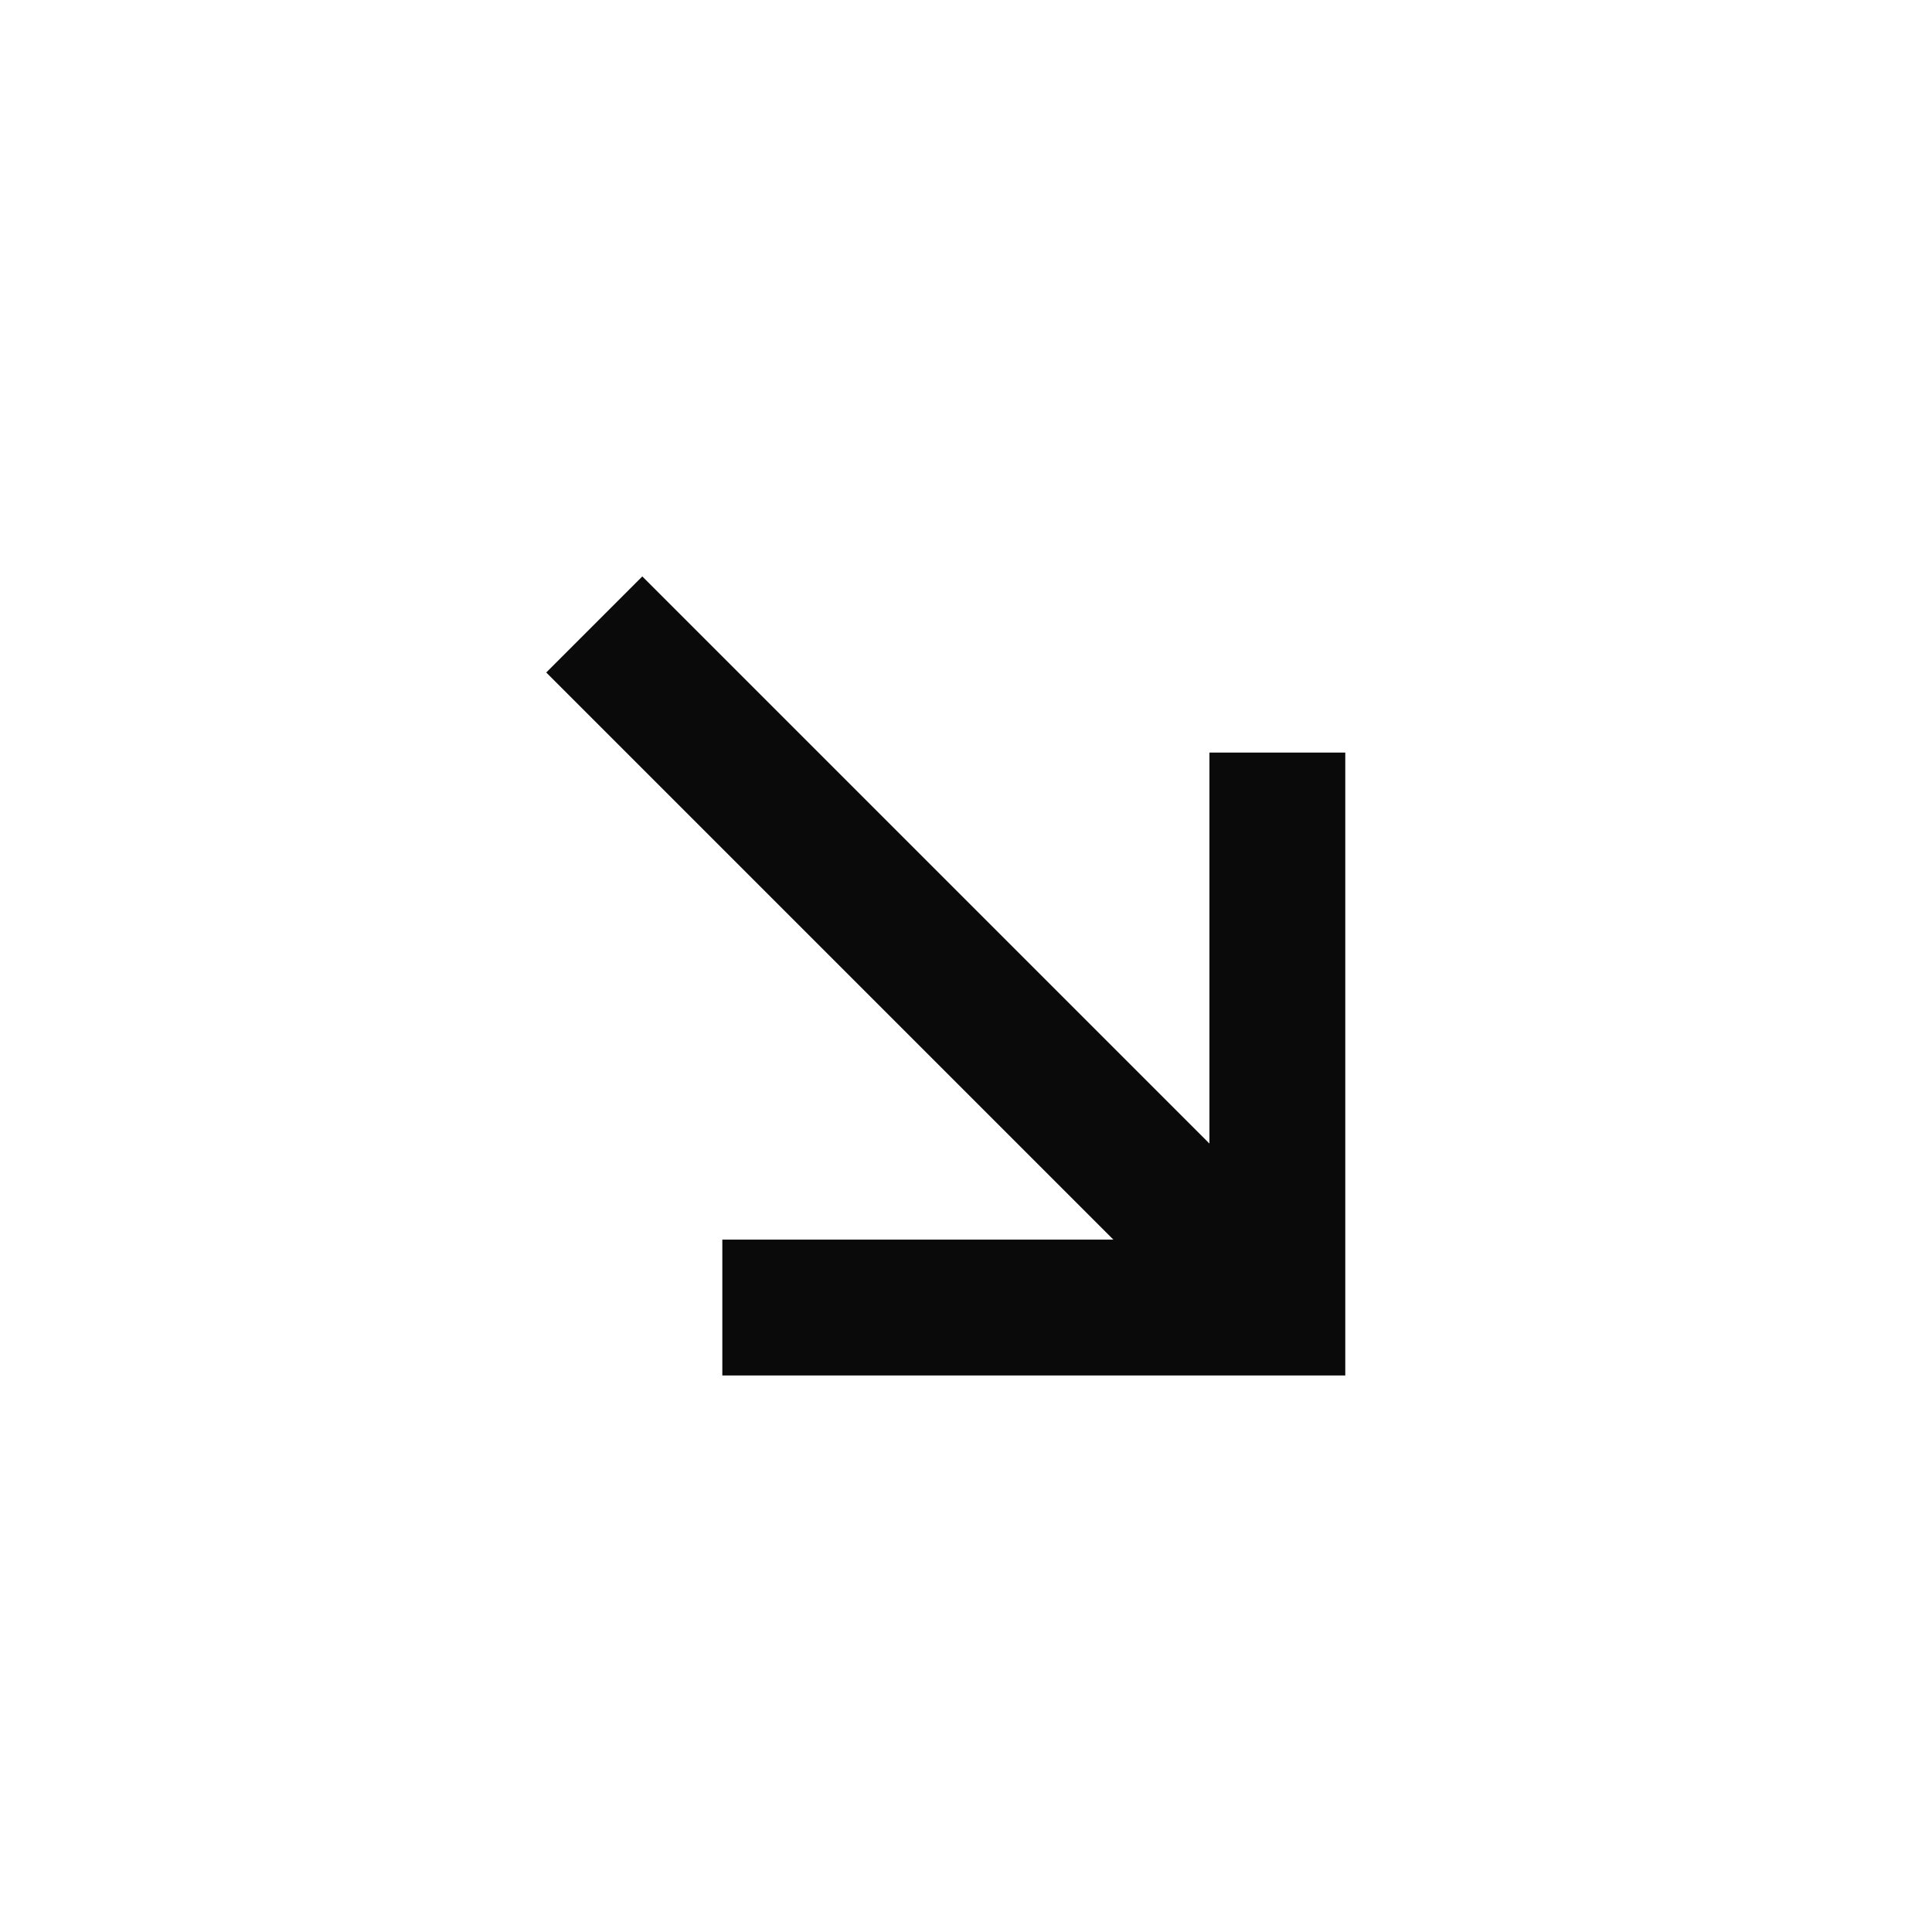
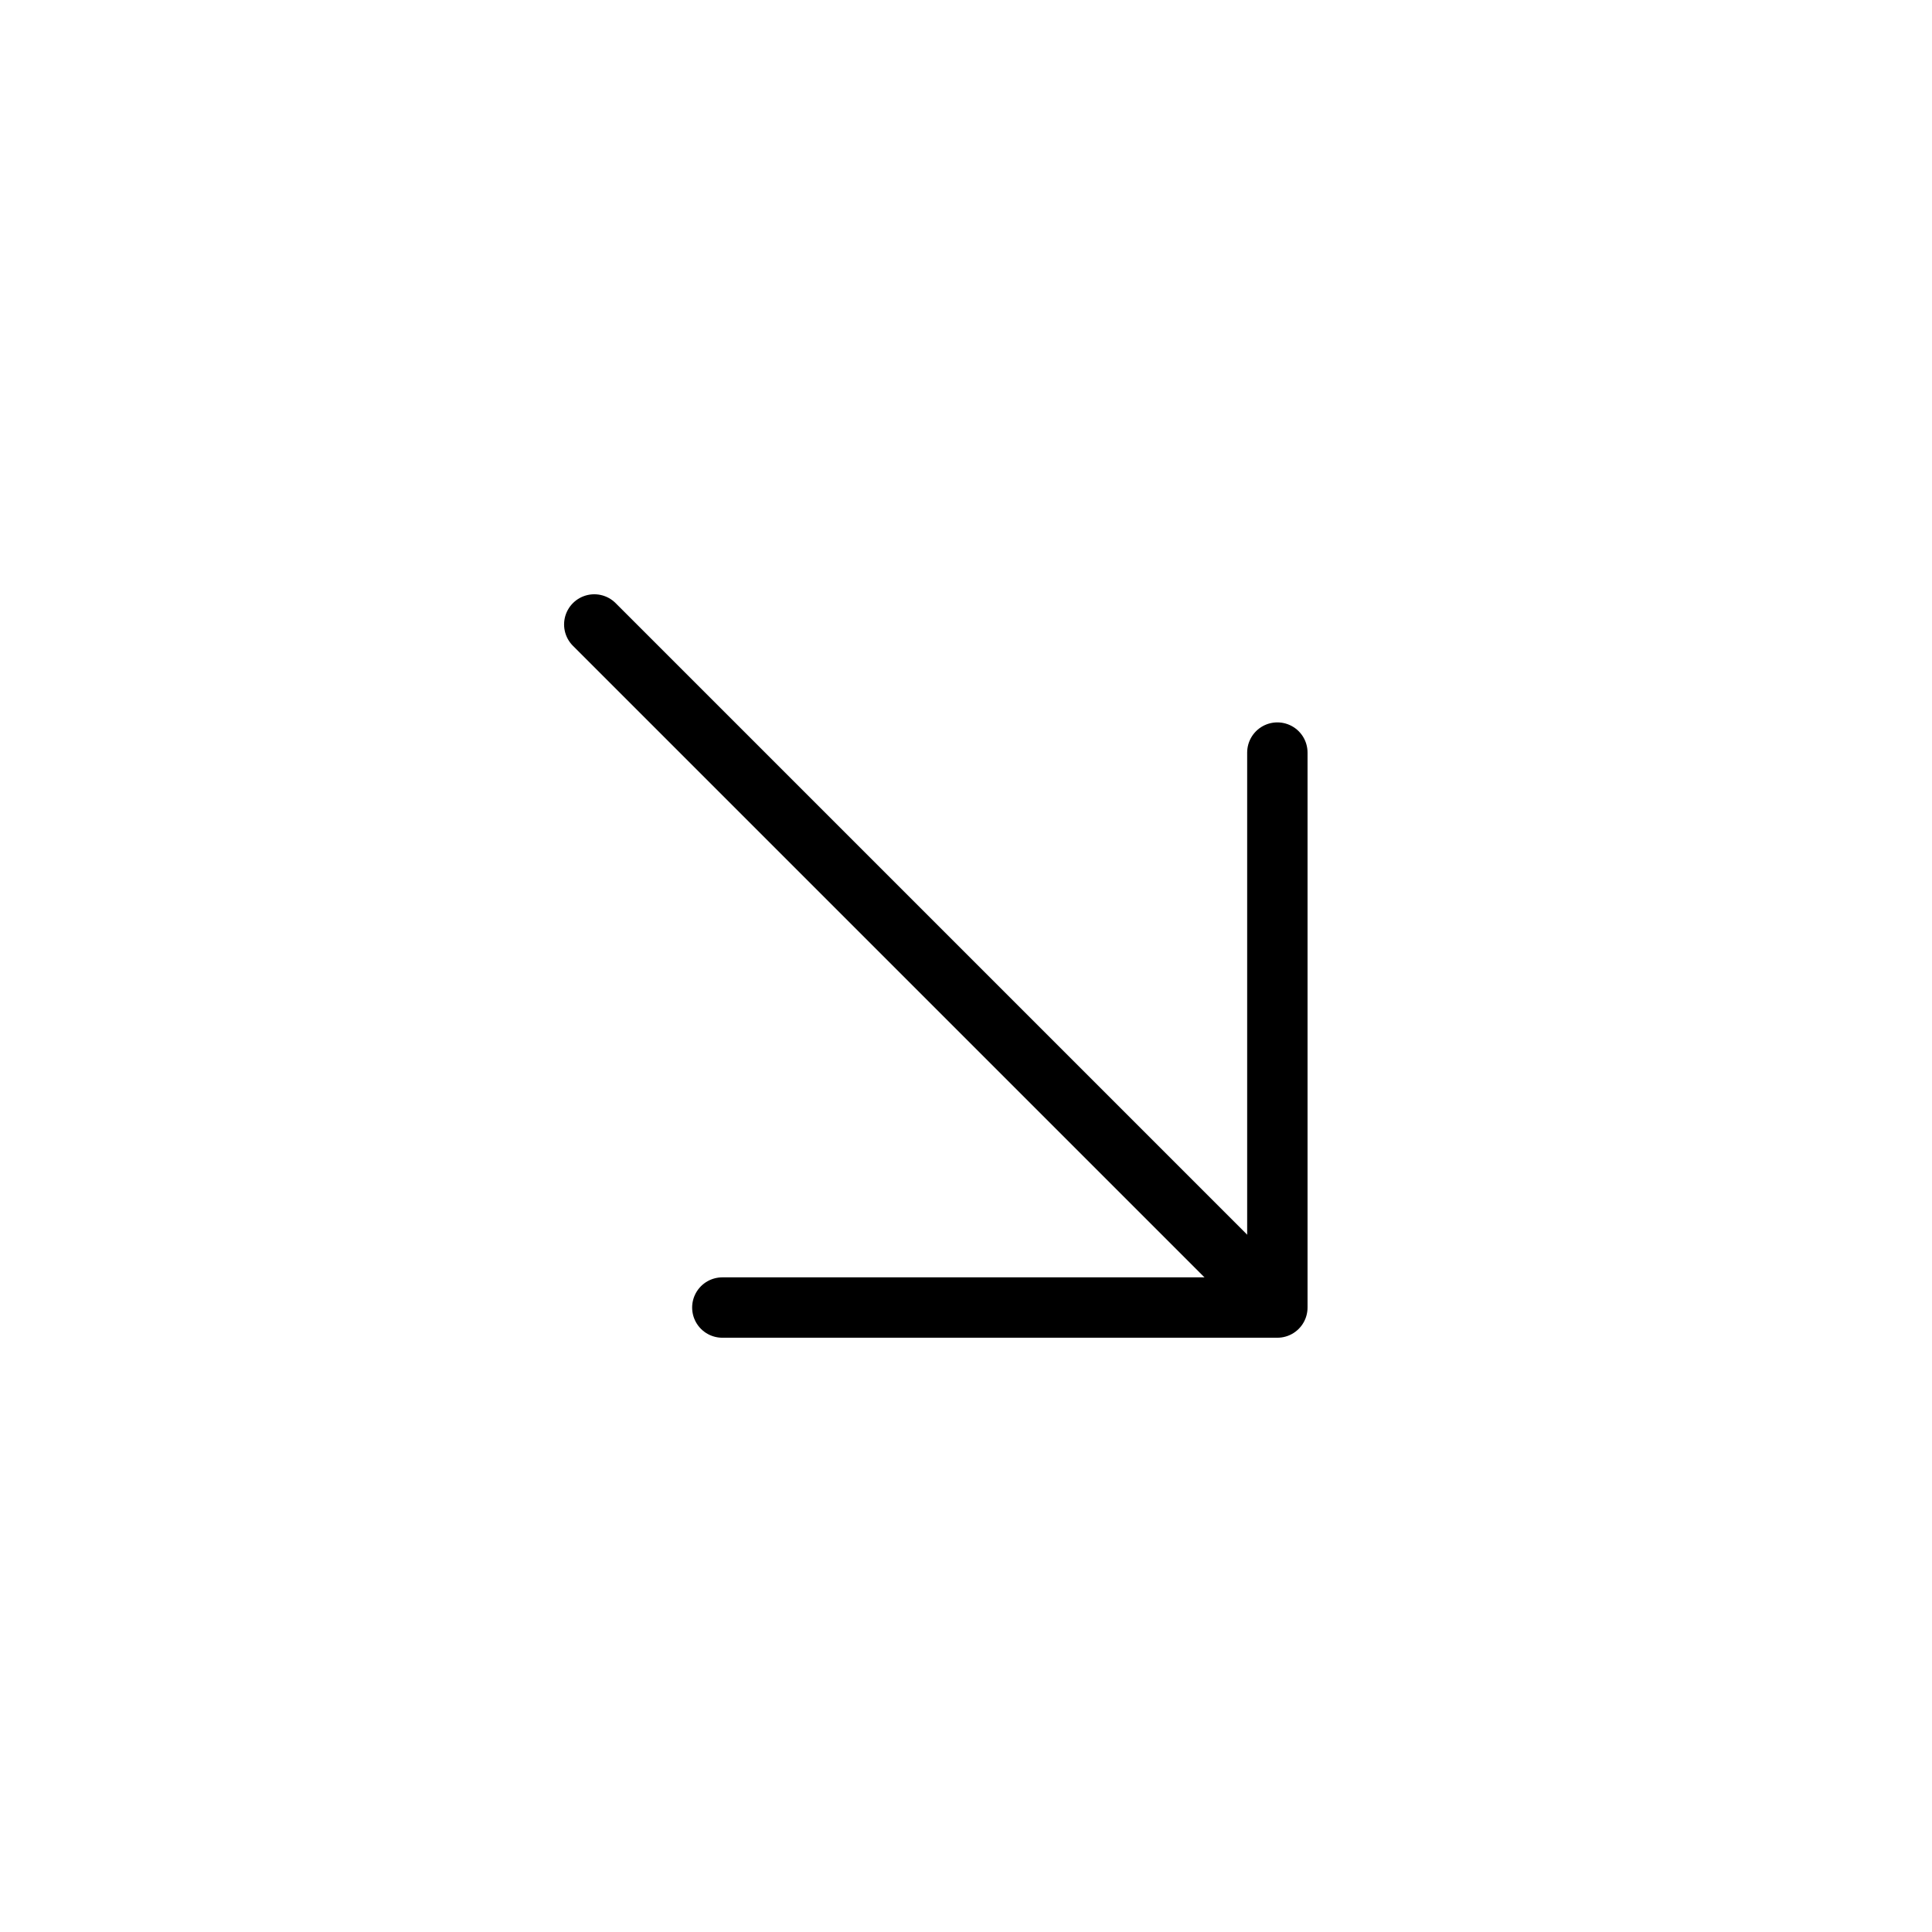
- <svg xmlns="http://www.w3.org/2000/svg" width="32" height="32" viewBox="0 0 32 32" fill="none">
-   <path d="M11.964 21.657H21.157V12.465" stroke="#0A0A0A" stroke-width="2.25" />
-   <path d="M9.843 10.343L20.843 21.343" stroke="#0A0A0A" stroke-width="2.25" />
+ <svg xmlns="http://www.w3.org/2000/svg" viewBox="0 0 32 32" stroke="currentColor" fill="none" stroke-linecap="round" stroke-linejoin="round">
+   <path d="M11.964 21.657H21.157V12.465" />
+   <path d="M9.843 10.343L20.843 21.343" />
</svg>
